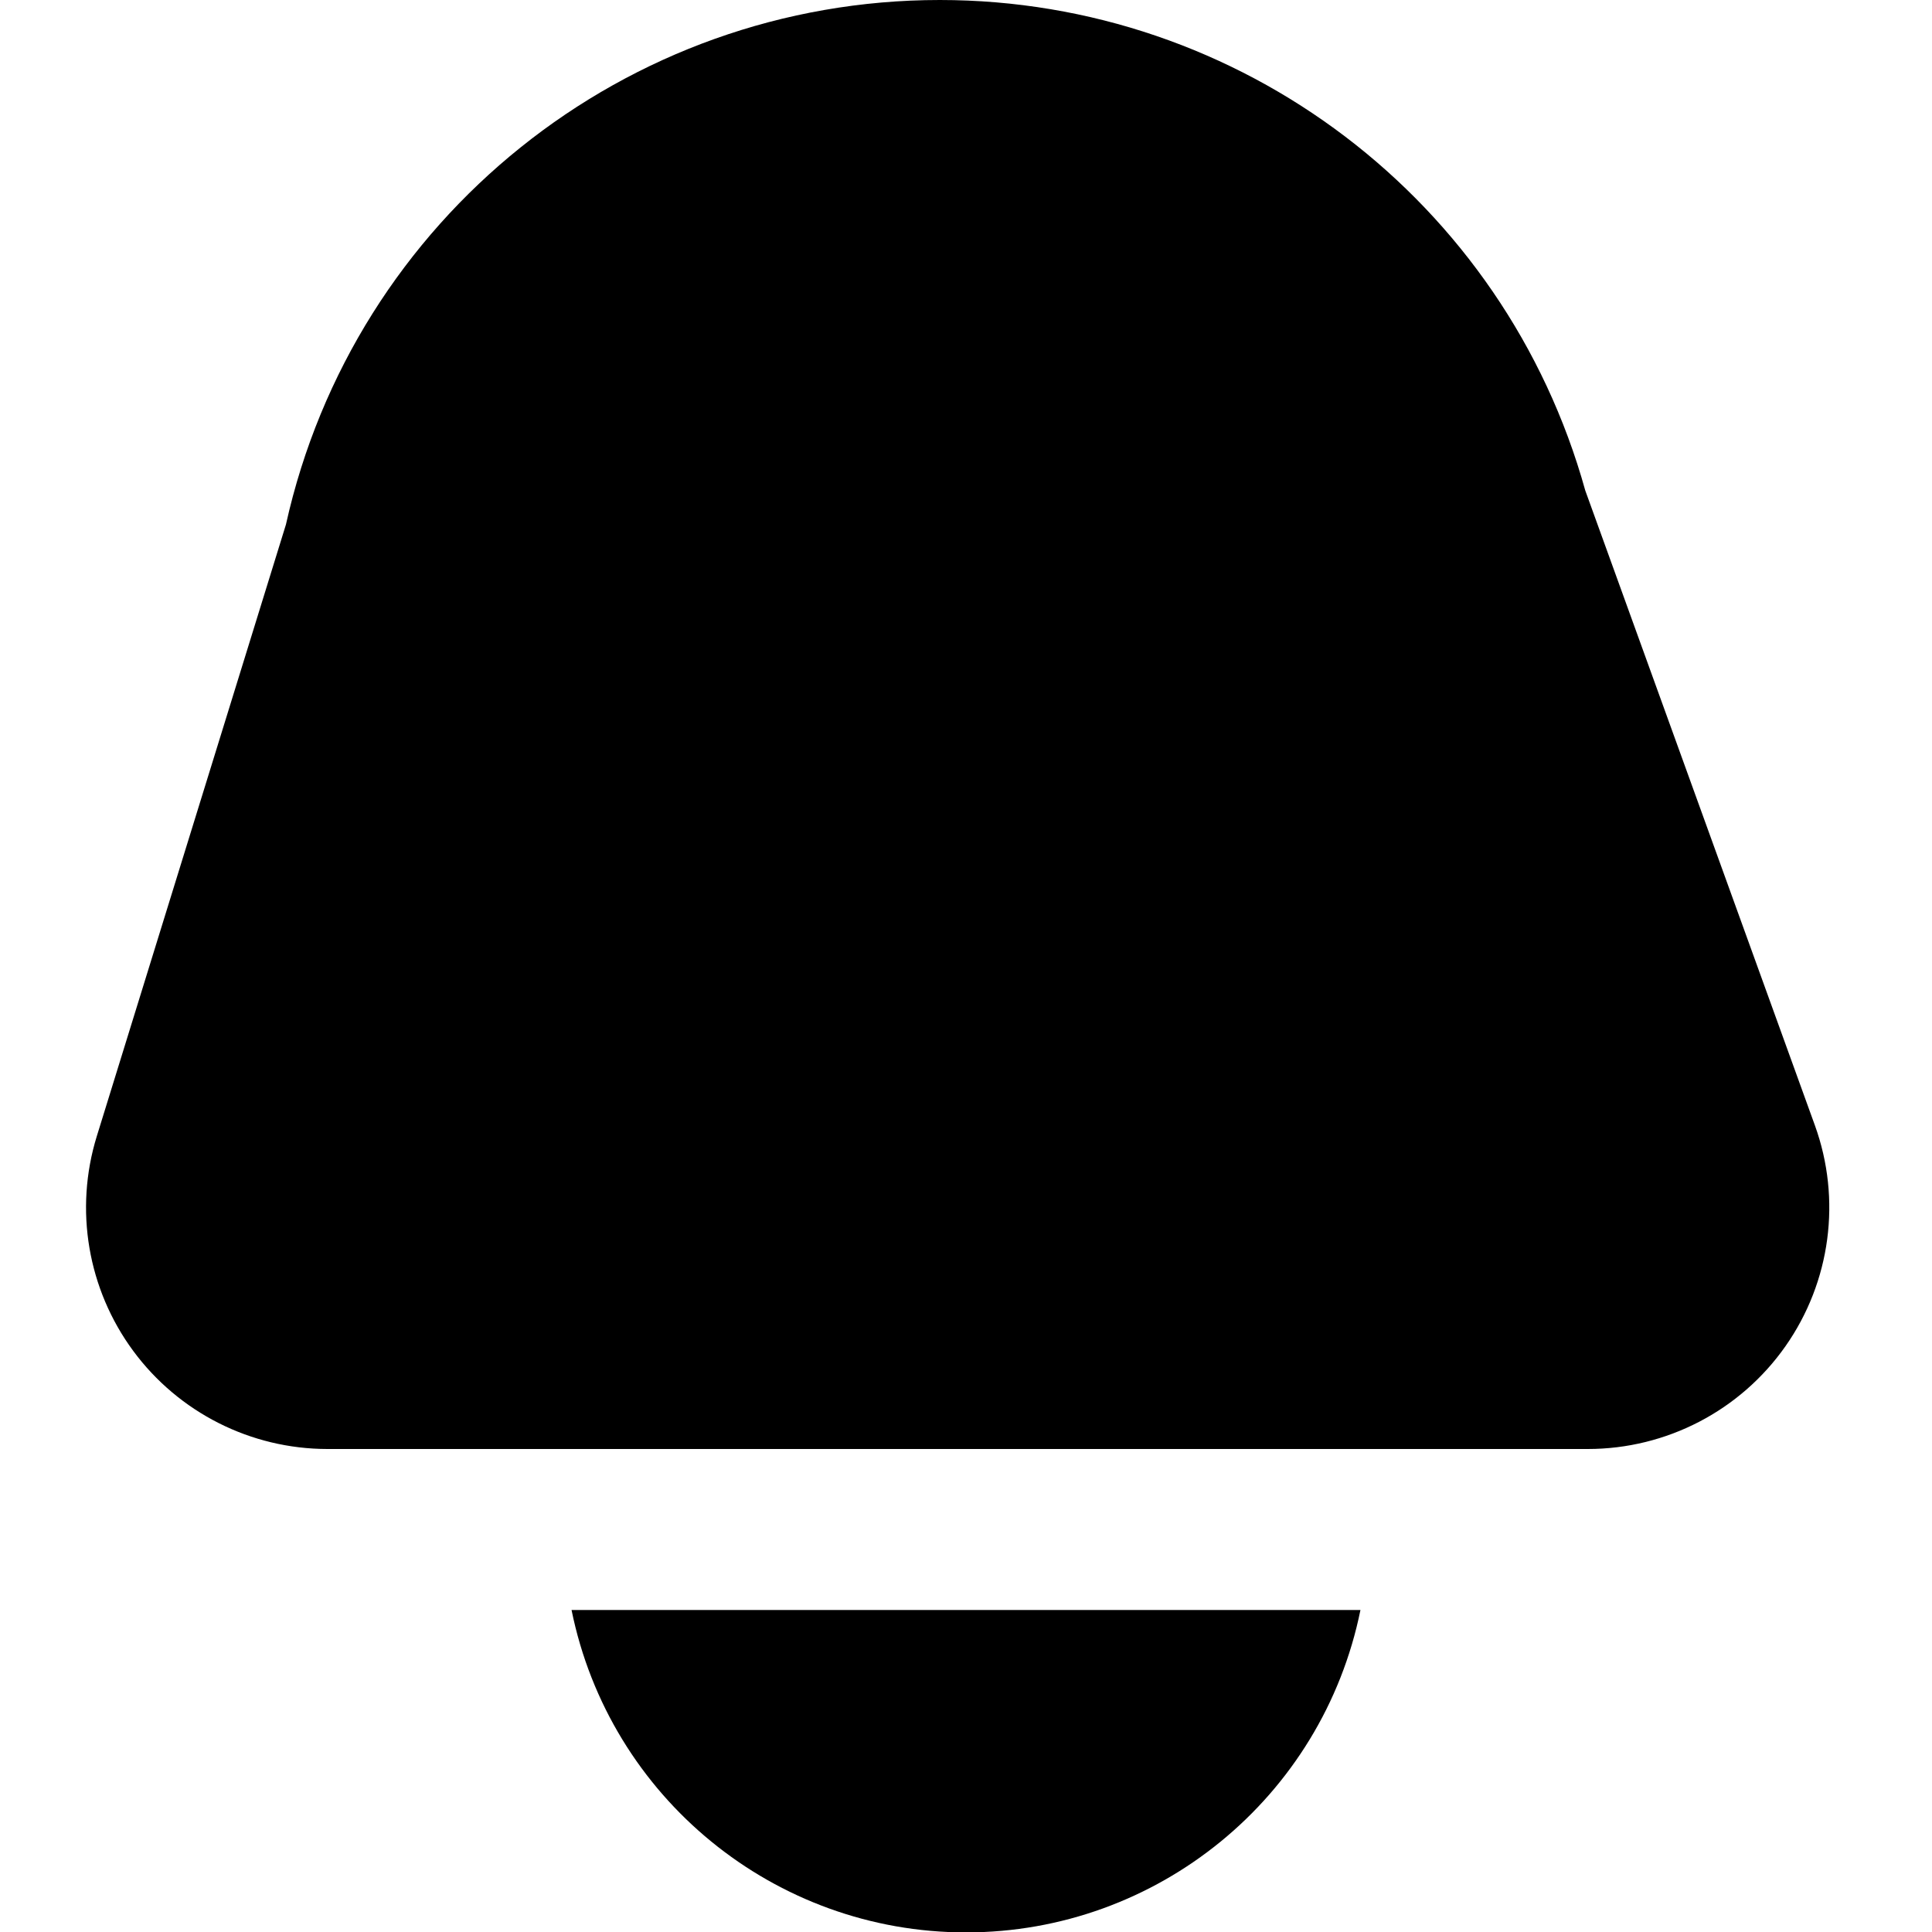
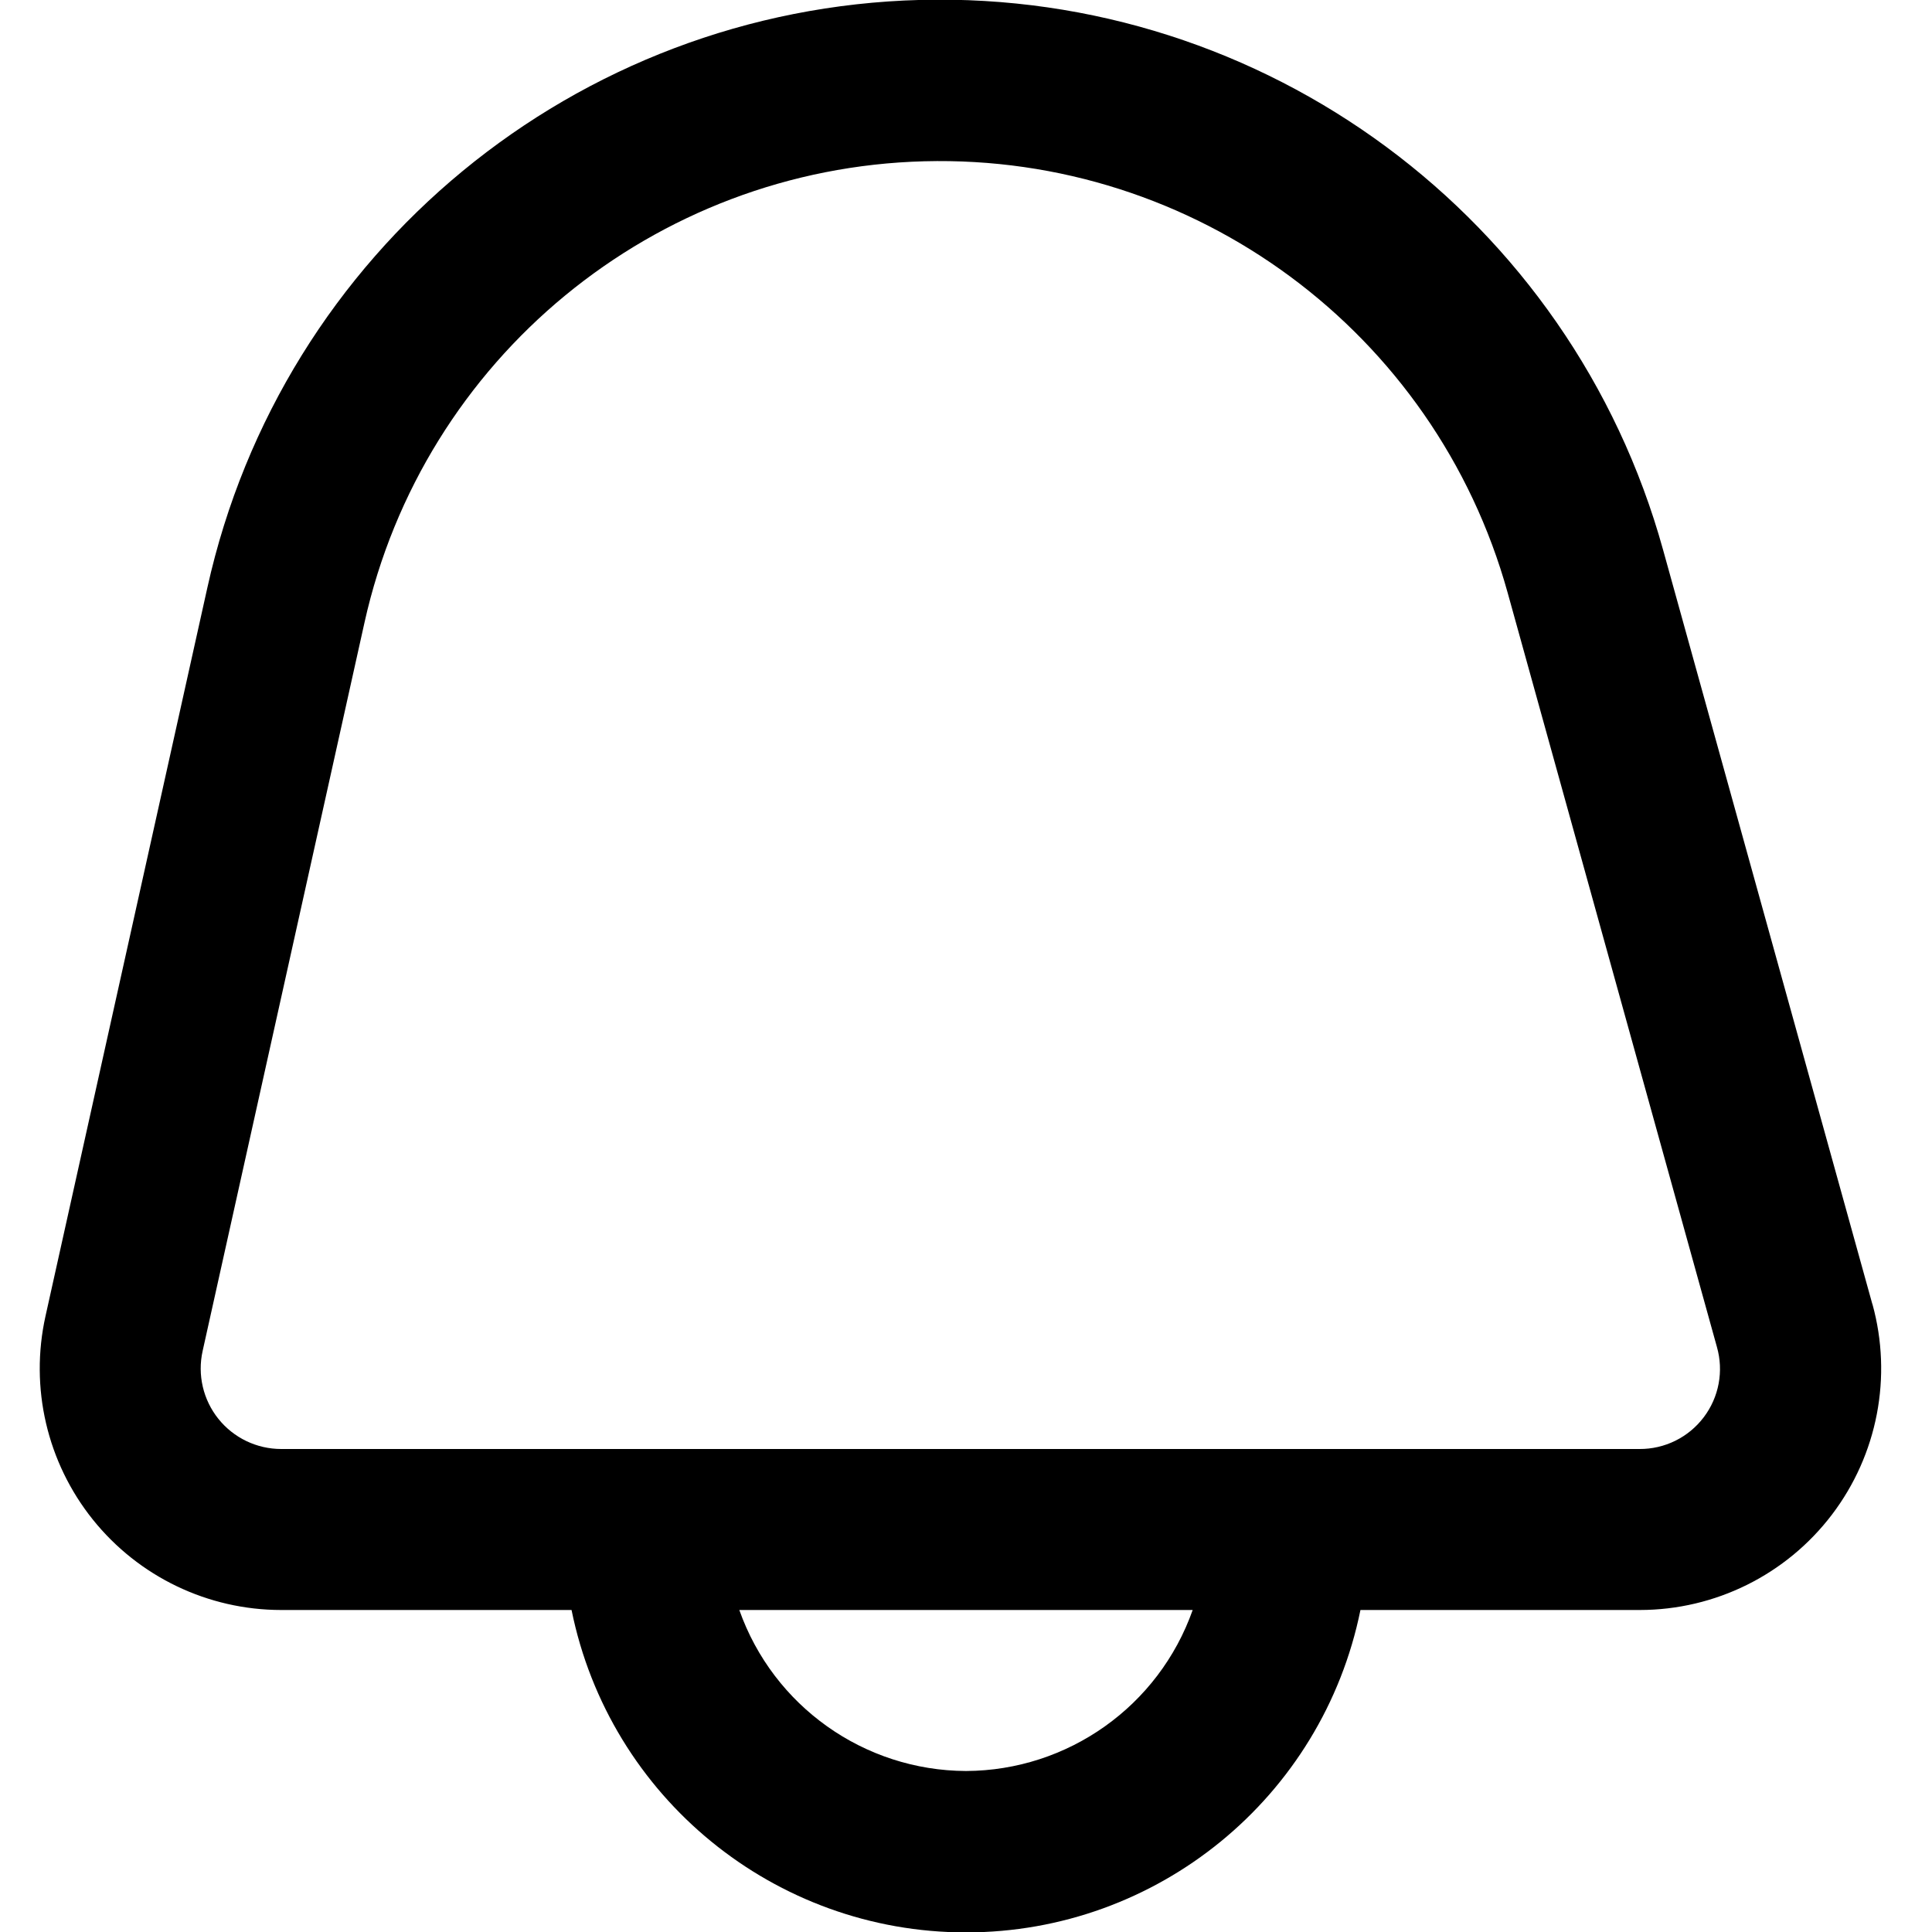
- <svg xmlns="http://www.w3.org/2000/svg" id="Layer_1" data-name="Layer 1" viewBox="0 0 24 24" width="512" height="512">
-   <path d="M4.068,18H19.724a3,3,0,0,0,2.821-4.021L19.693,6.094A8.323,8.323,0,0,0,11.675,0h0A8.321,8.321,0,0,0,3.552,6.516l-2.35,7.6A3,3,0,0,0,4.068,18Z" />
-   <path d="M7.1,20a5,5,0,0,0,9.8,0Z" />
+ <svg xmlns="http://www.w3.org/2000/svg" viewBox="0 0 24 24" width="512" height="512">
+   <g id="_01_align_center" data-name="01 align center">
+     <path d="M23.259,16.2l-2.6-9.371A9.321,9.321,0,0,0,2.576,7.3L.565,16.35A3,3,0,0,0,3.493,20H7.1a5,5,0,0,0,9.8,0h3.47a3,3,0,0,0,2.89-3.8ZM12,22a3,3,0,0,1-2.816-2h5.632A3,3,0,0,1,12,22Zm9.165-4.395a.993.993,0,0,1-.8.395H3.493a1,1,0,0,1-.976-1.217l2.011-9.05a7.321,7.321,0,0,1,14.2-.372l2.6,9.371A.993.993,0,0,1,21.165,17.605Z" />
+   </g>
</svg>
